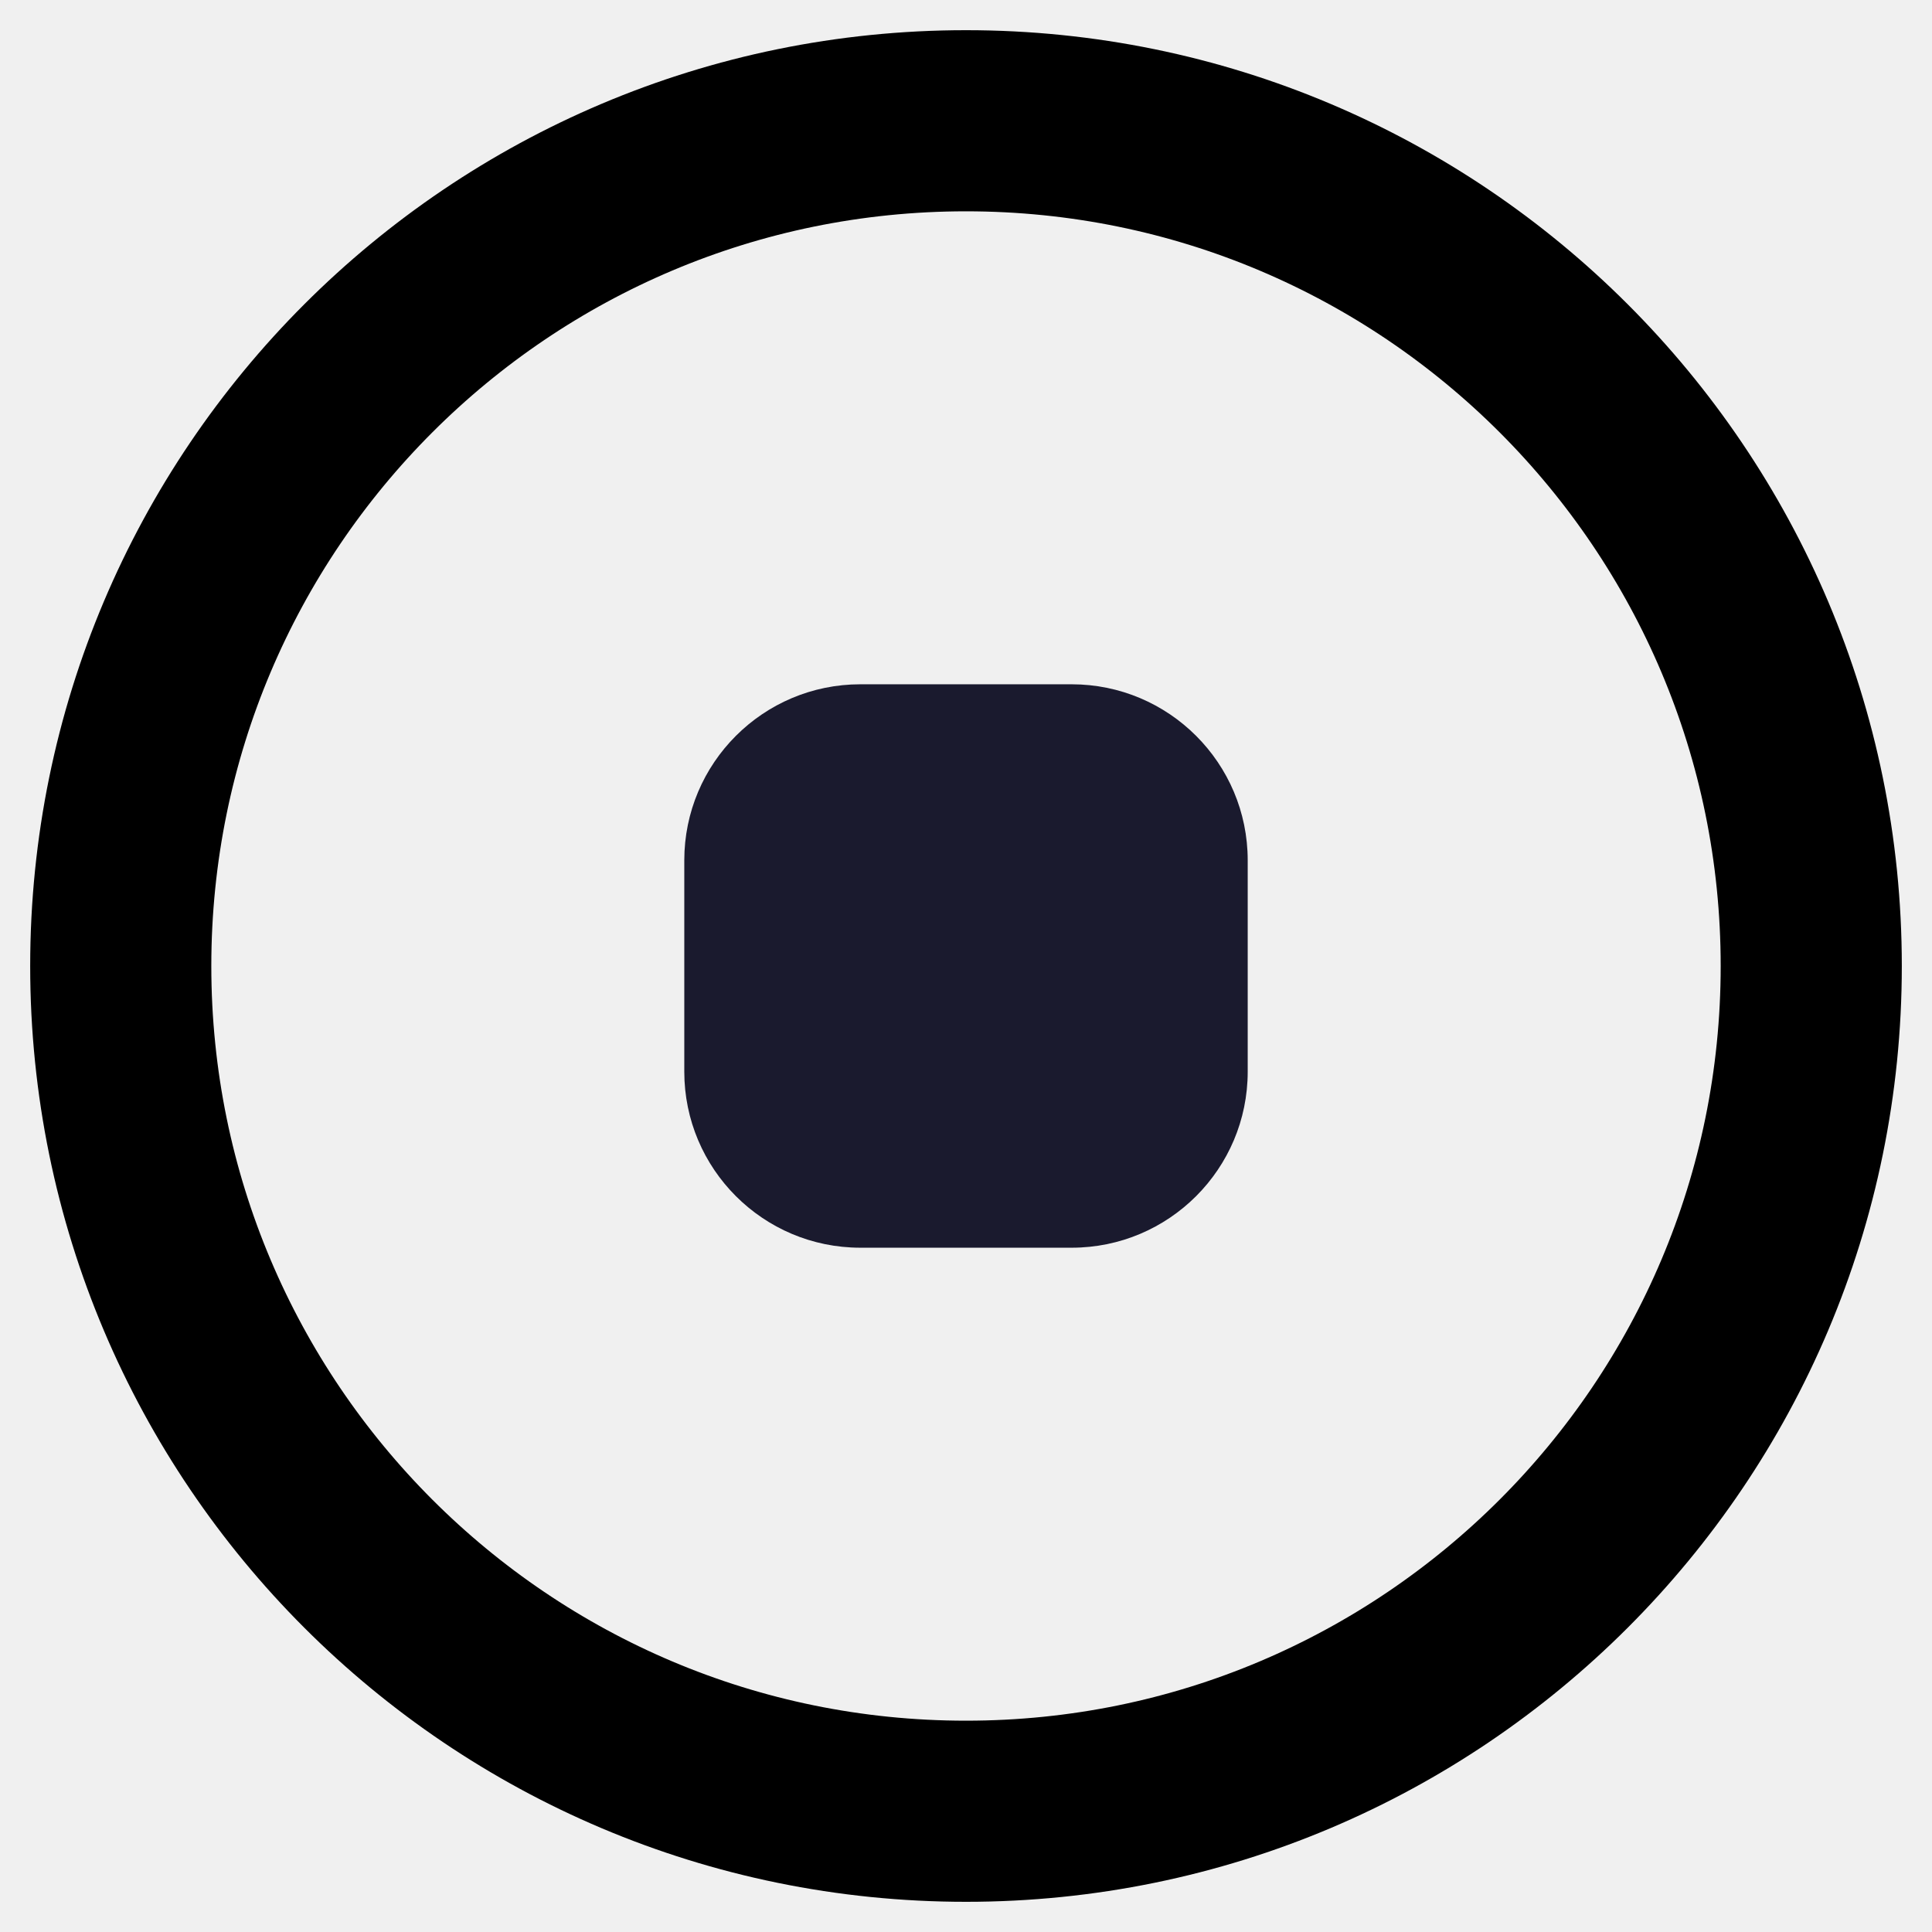
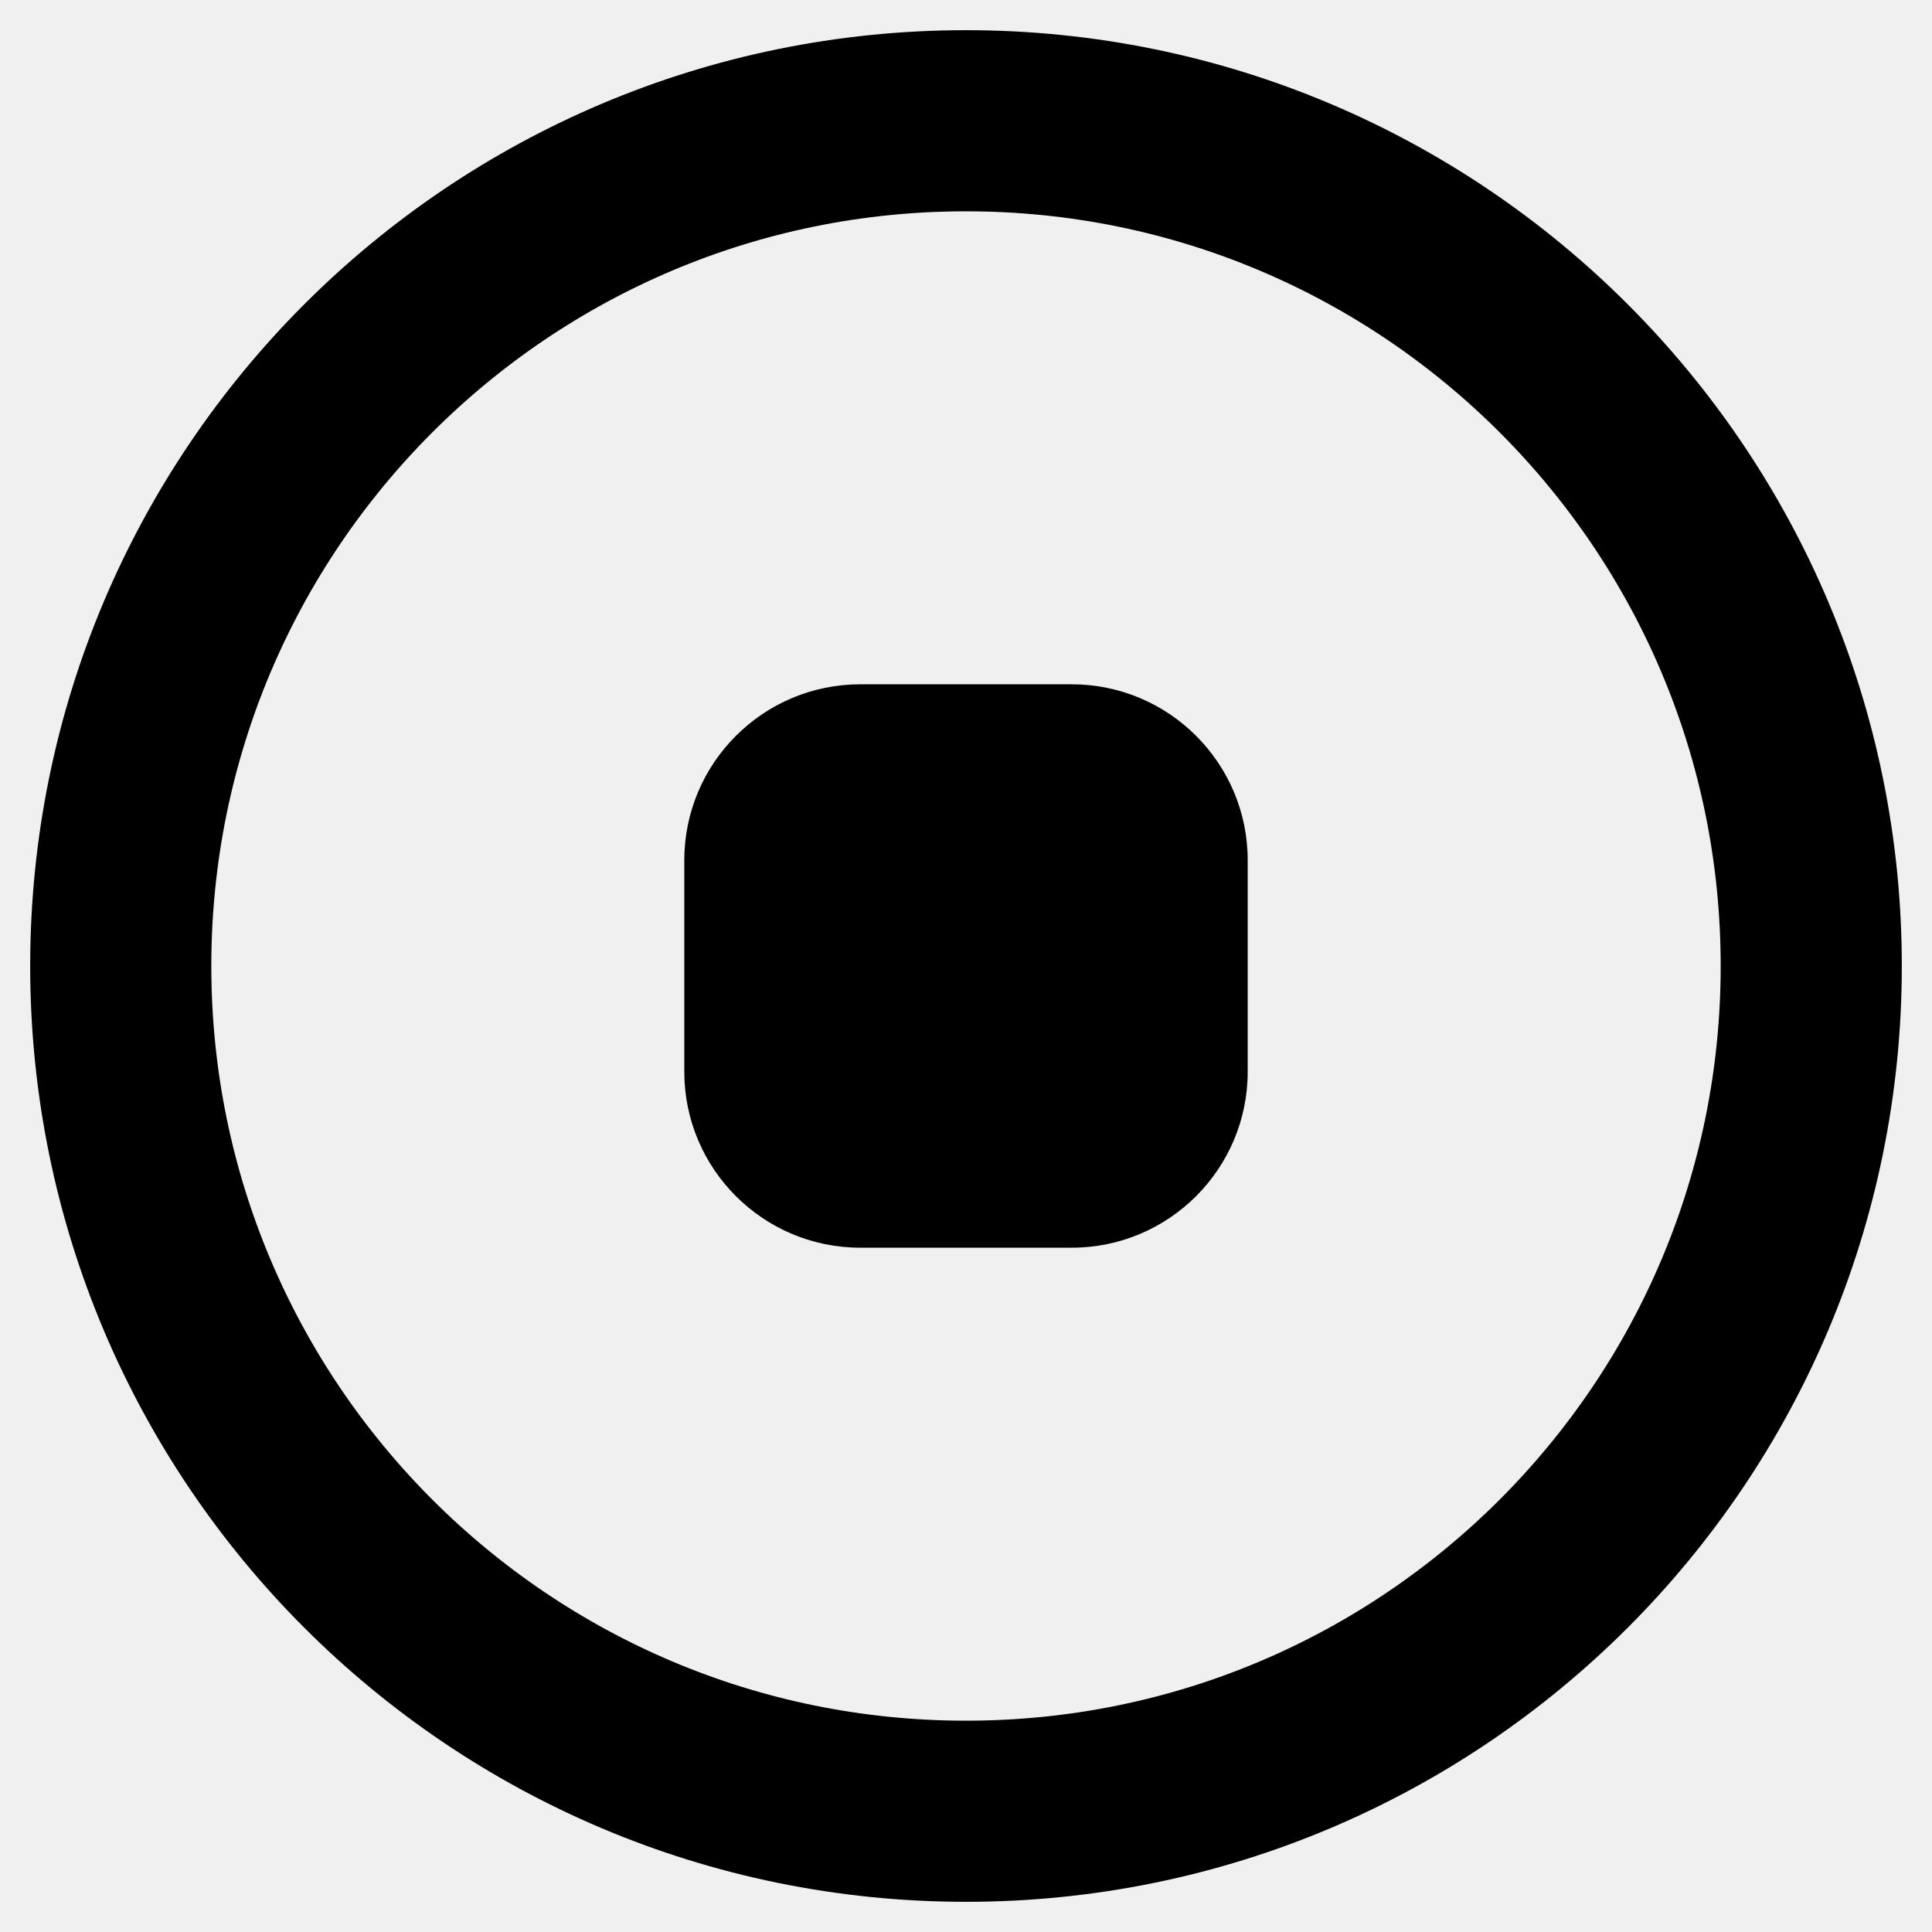
<svg xmlns="http://www.w3.org/2000/svg" width="16" height="16" viewBox="0 0 16 16" fill="none">
  <g clip-path="url(#clip0_61325_6362)">
    <path d="M8 15C11.866 15 15 11.866 15 8C15 4.134 11.866 1 8 1C4.134 1 1 4.134 1 8C1 11.866 4.134 15 8 15Z" stroke="currentColor" stroke-width="1.5" stroke-miterlimit="10" />
-     <path d="M8.875 5.667H7.125C6.32 5.667 5.667 6.32 5.667 7.125V8.875C5.667 9.68 6.32 10.333 7.125 10.333H8.875C9.68 10.333 10.333 9.68 10.333 8.875V7.125C10.333 6.32 9.68 5.667 8.875 5.667Z" fill="#1A1A2E" />
+     <path d="M8.875 5.667H7.125C6.32 5.667 5.667 6.32 5.667 7.125V8.875C5.667 9.68 6.32 10.333 7.125 10.333H8.875C9.68 10.333 10.333 9.68 10.333 8.875V7.125C10.333 6.32 9.68 5.667 8.875 5.667Z" fill="currentColor" />
  </g>
  <defs>
    <clipPath id="clip0_61325_6362">
-       <rect width="16" height="16" fill="white" />
+       <rect width="16" height="16" fill="currentColor" />
    </clipPath>
  </defs>
</svg>
